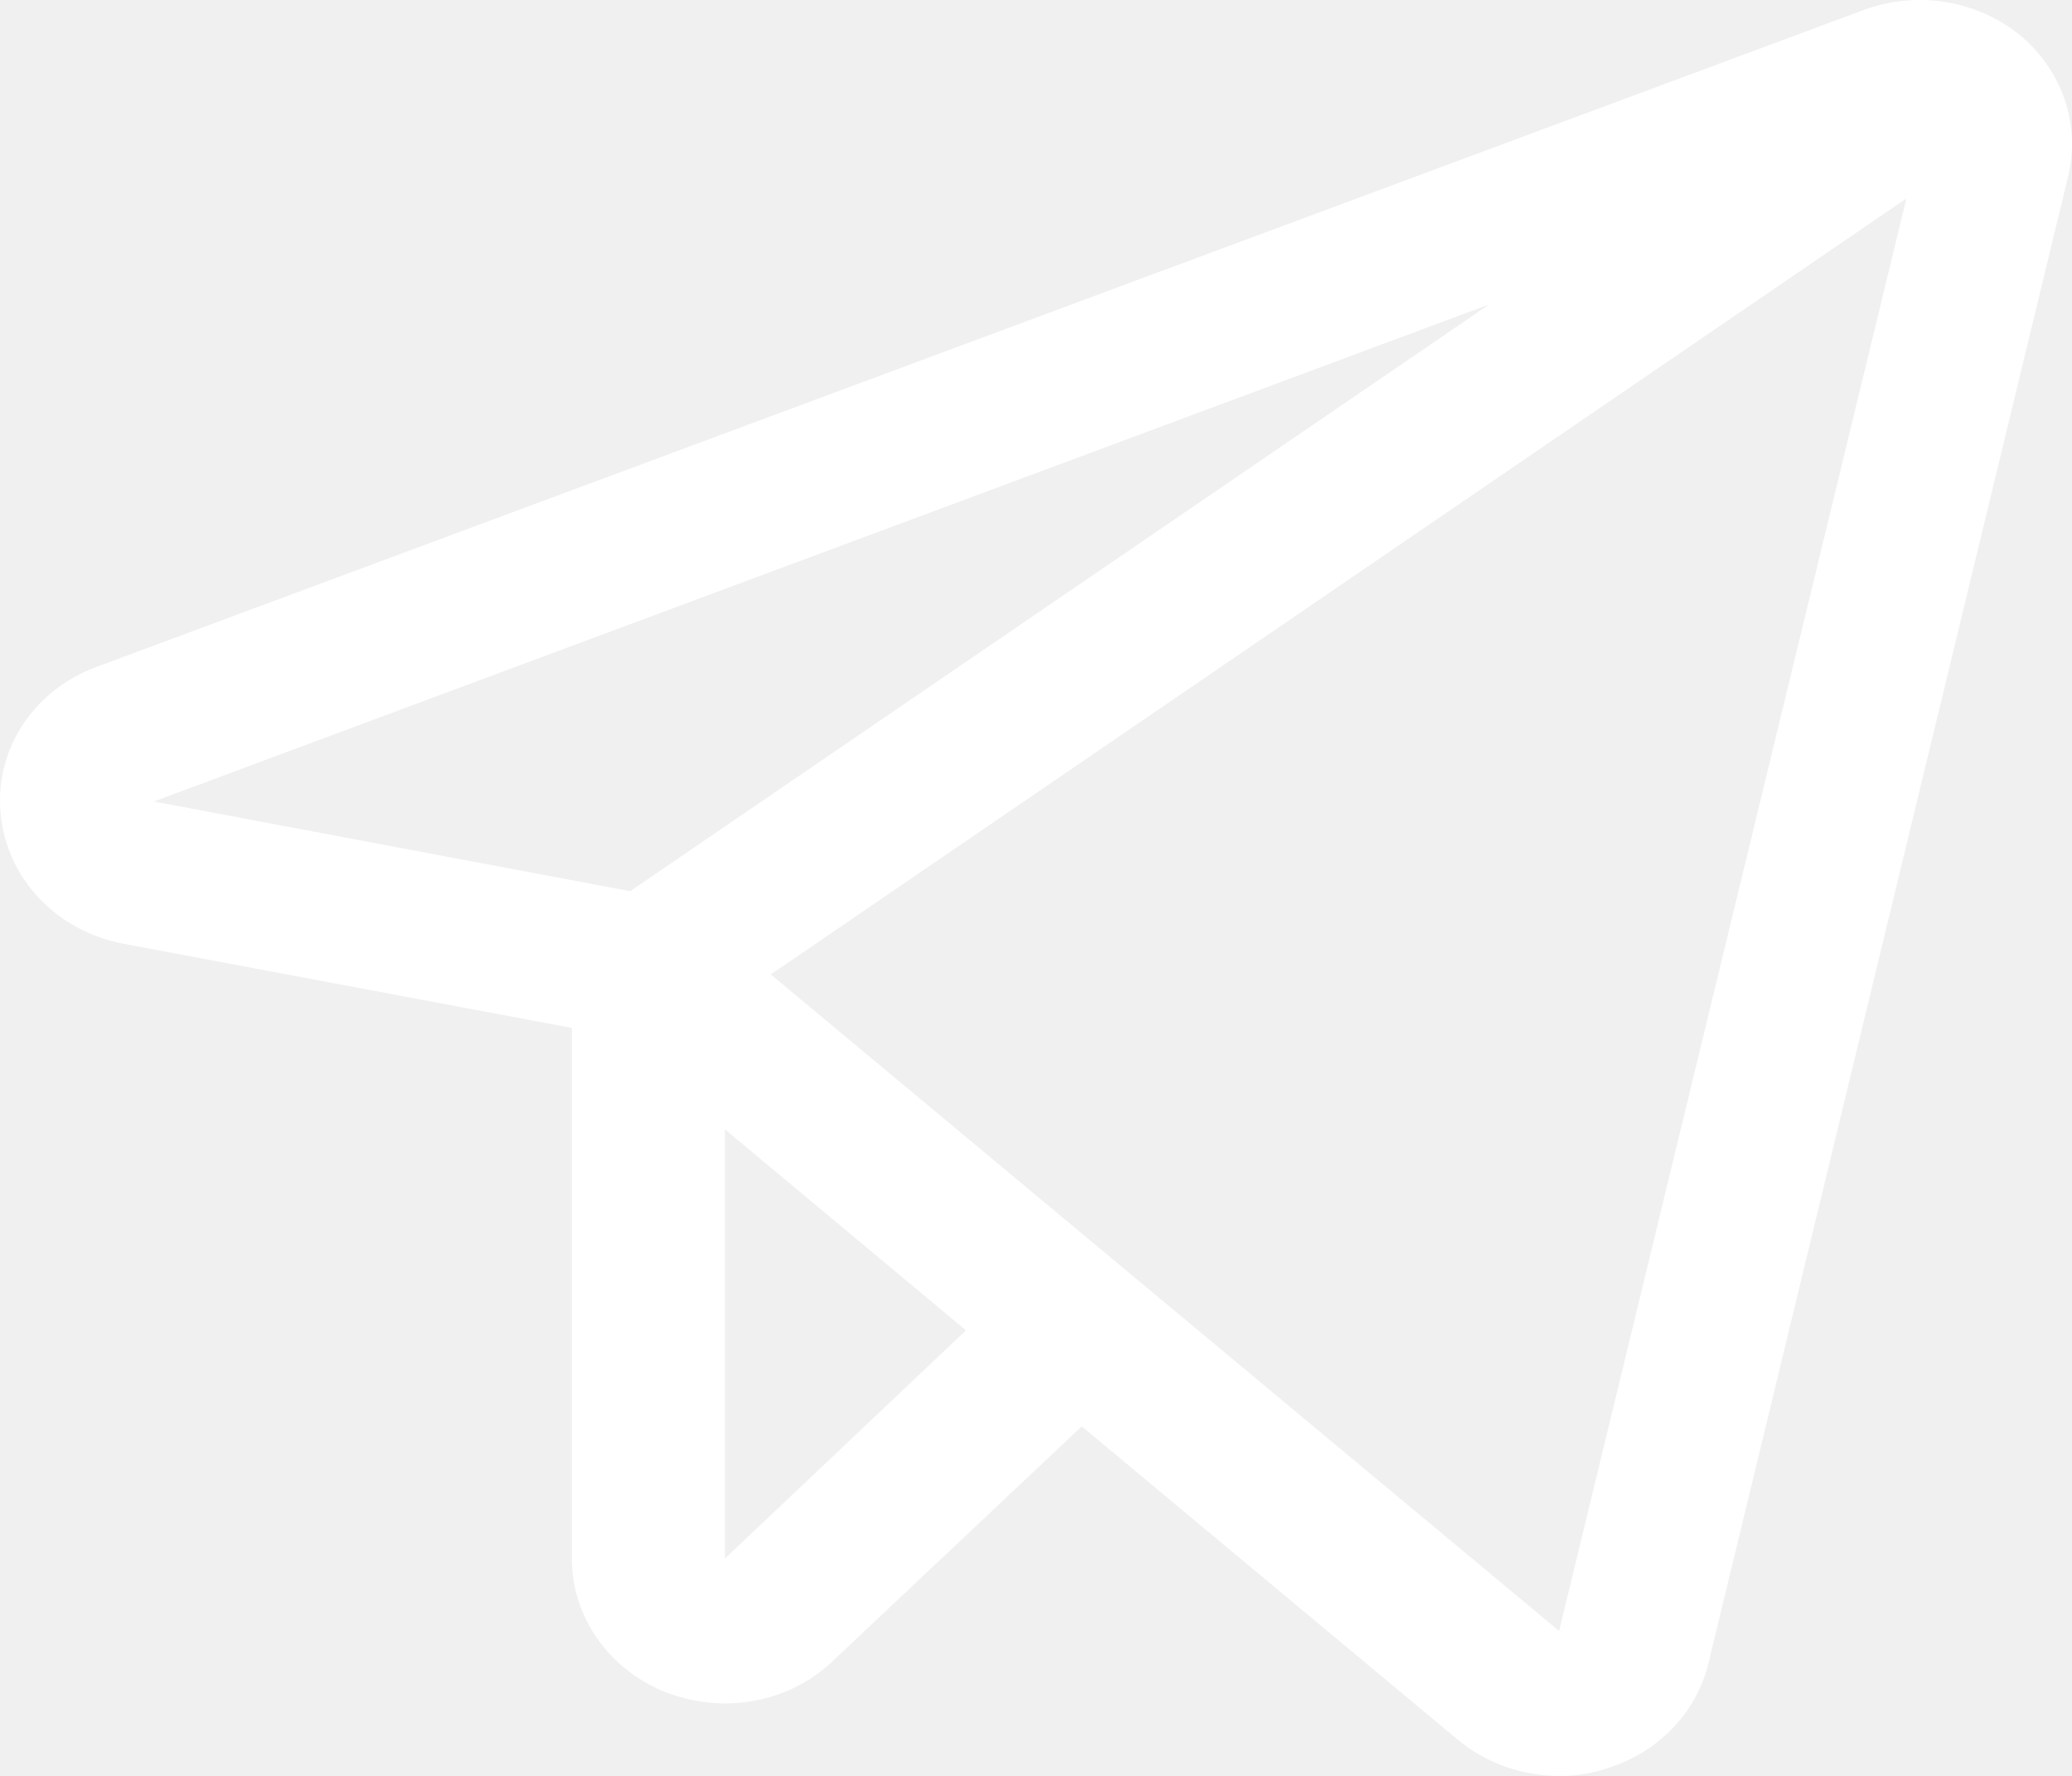
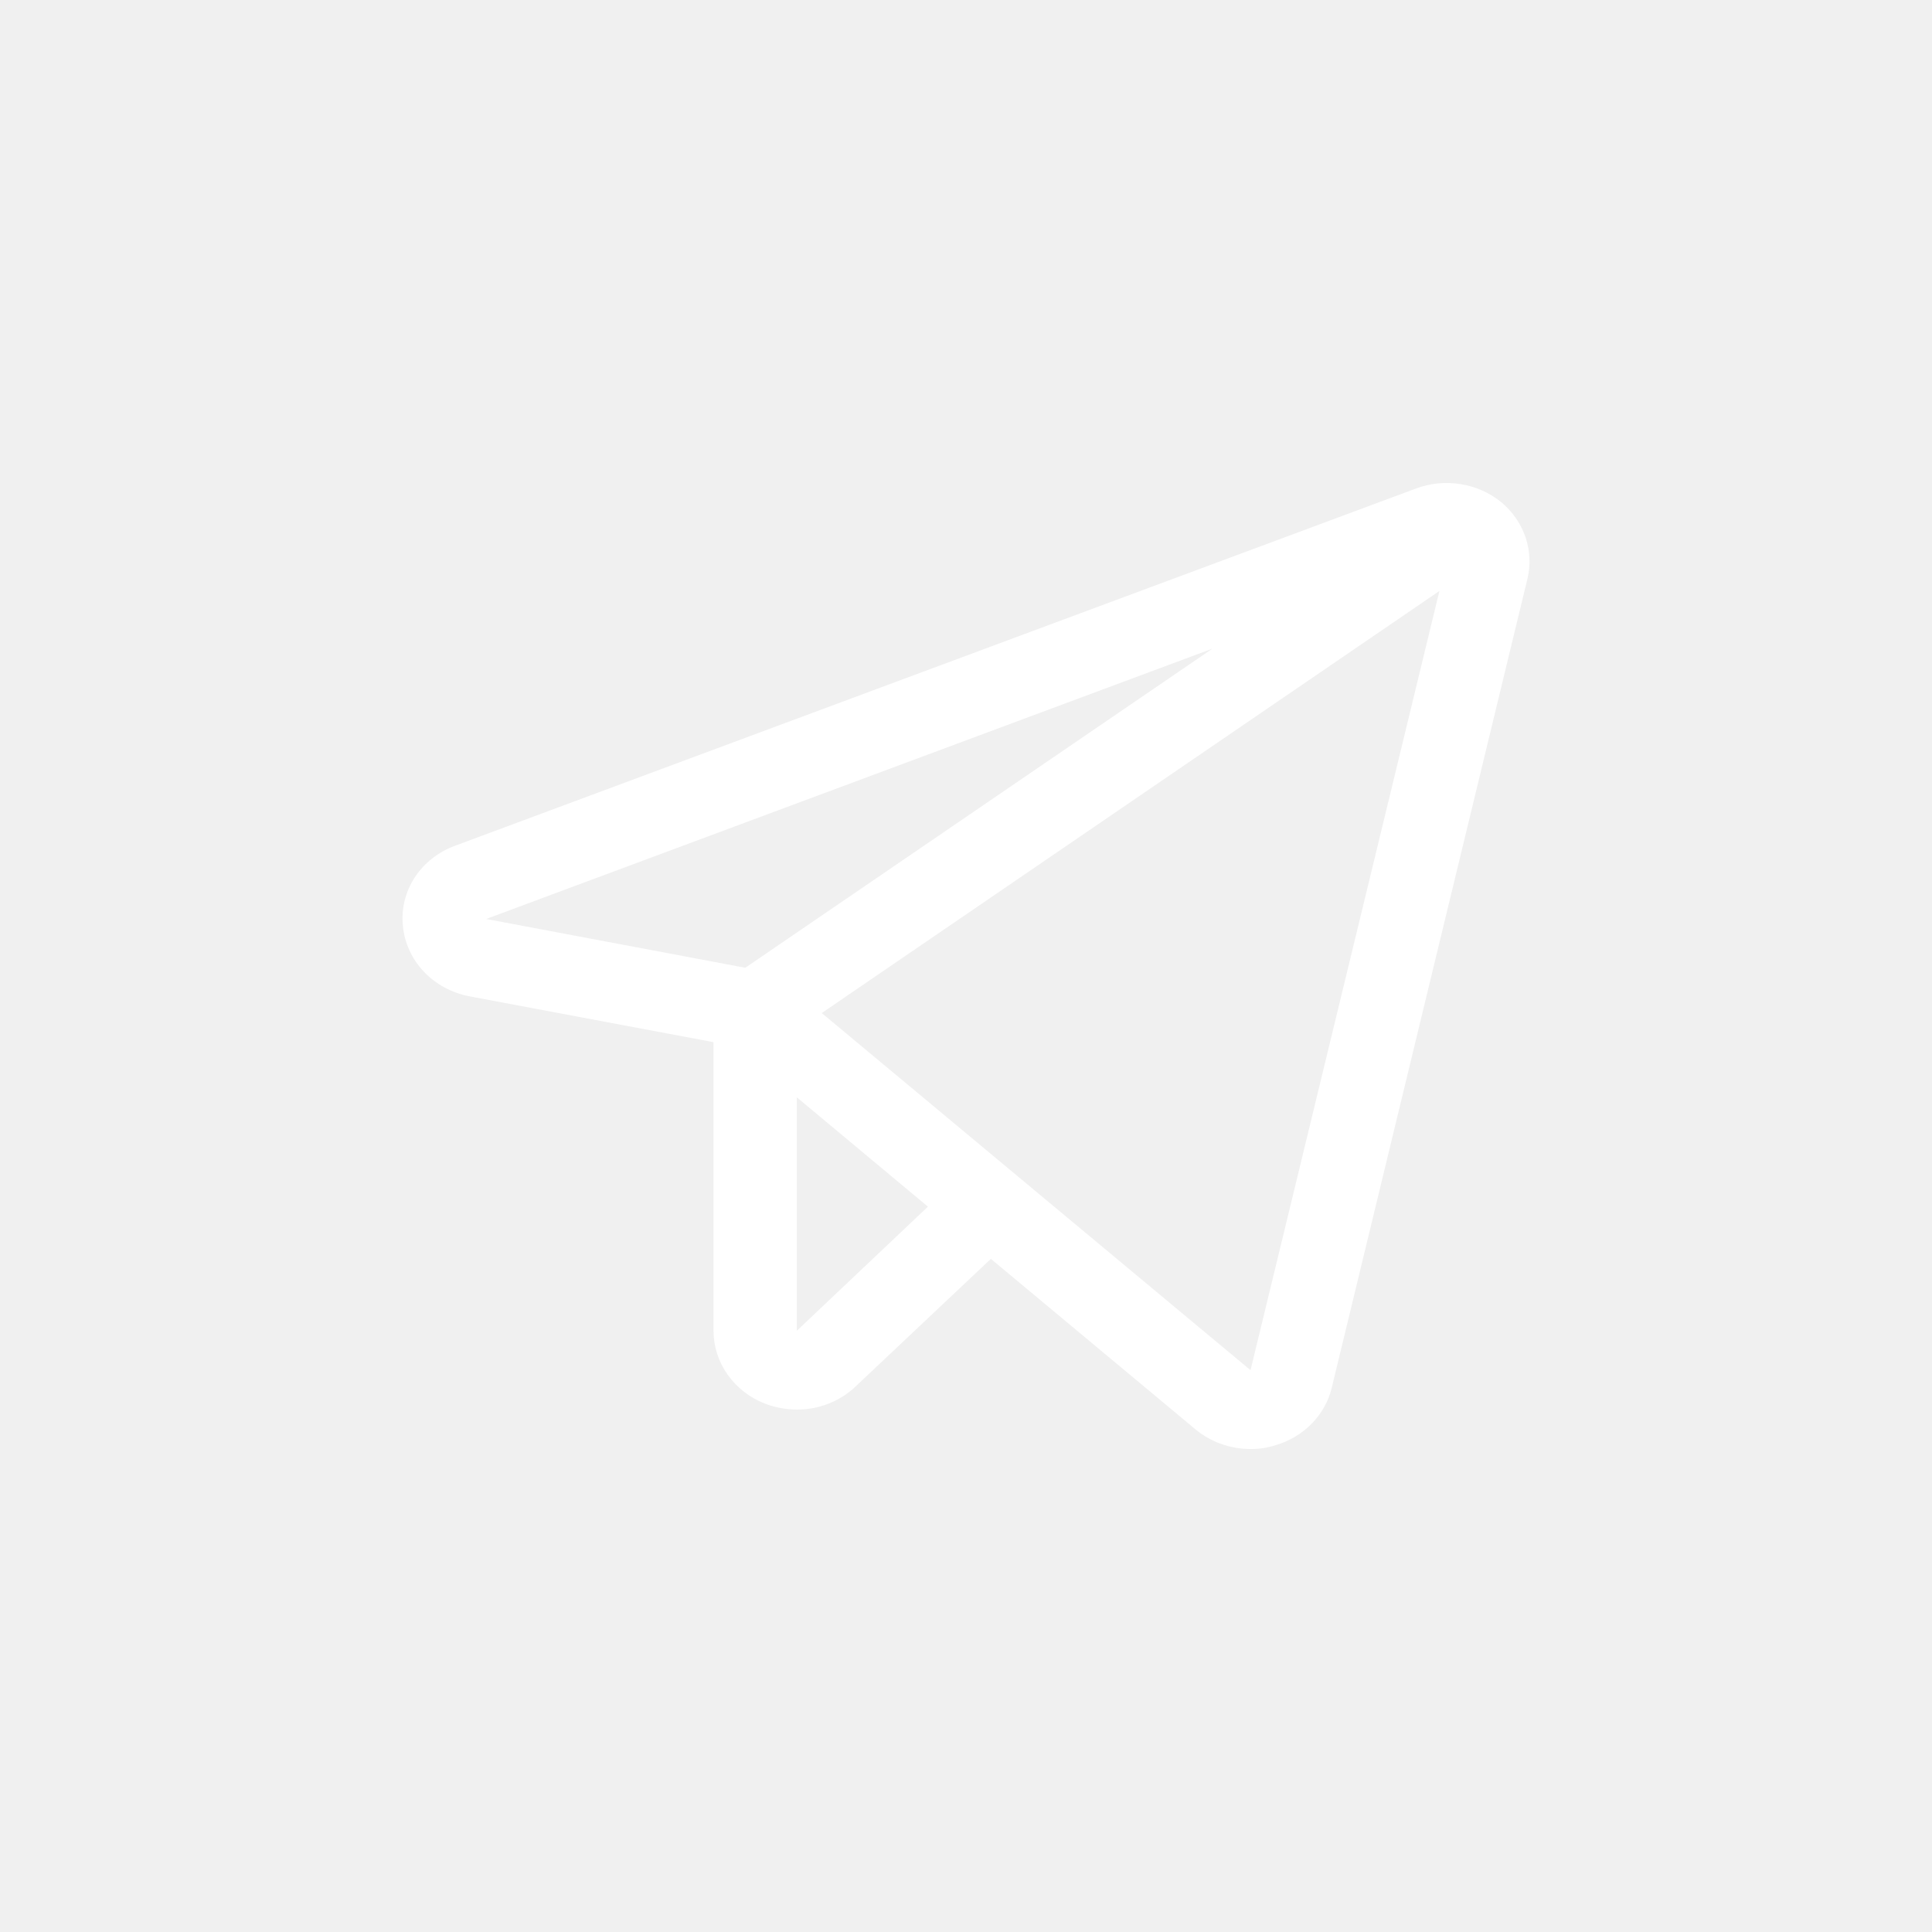
- <svg xmlns="http://www.w3.org/2000/svg" width="28" height="24" viewBox="0 0 28 24" fill="none">
-   <path d="M27.287 0.467C27 0.237 26.653 0.085 26.282 0.026C25.911 -0.032 25.53 0.006 25.18 0.137L1.315 9.009C0.897 9.16 0.542 9.437 0.306 9.797C0.07 10.158 -0.034 10.582 0.01 11.004C0.049 11.425 0.231 11.824 0.529 12.139C0.827 12.455 1.226 12.67 1.664 12.753L7.728 13.892V21.063C7.727 21.451 7.849 21.83 8.077 22.152C8.305 22.475 8.629 22.726 9.007 22.874C9.258 22.969 9.526 23.019 9.796 23.021C10.068 23.021 10.337 22.971 10.588 22.872C10.838 22.774 11.066 22.628 11.257 22.445L14.618 19.276L19.699 23.51C20.074 23.823 20.556 23.997 21.056 24C21.276 24.004 21.495 23.971 21.702 23.902C22.044 23.8 22.351 23.615 22.593 23.366C22.836 23.117 23.006 22.812 23.086 22.482L27.947 2.388C28.032 2.042 28.015 1.68 27.899 1.341C27.783 1.002 27.571 0.7 27.287 0.467ZM8.516 12.044L2.078 10.832L20.125 4.114L8.516 12.044ZM9.796 21.063V15.262L13.054 17.979L9.796 21.063ZM21.069 22.042L10.416 13.169L25.762 2.682L21.069 22.042Z" fill="white" />
+ <svg xmlns="http://www.w3.org/2000/svg" width="48" height="48" viewBox="0 0 48 48" fill="none">
+   <path d="M37.287 12.467C37 12.237 36.653 12.085 36.282 12.027C35.911 11.968 35.53 12.006 35.18 12.137L11.315 21.009C10.897 21.16 10.542 21.437 10.306 21.797C10.07 22.158 9.966 22.581 10.01 23.003C10.049 23.425 10.231 23.824 10.529 24.139C10.827 24.455 11.226 24.67 11.664 24.753L17.727 25.892V33.063C17.727 33.451 17.849 33.83 18.077 34.152C18.305 34.475 18.628 34.726 19.007 34.874C19.258 34.969 19.526 35.019 19.796 35.021C20.068 35.022 20.337 34.971 20.588 34.872C20.838 34.774 21.066 34.629 21.257 34.446L24.618 31.276L29.699 35.51C30.074 35.823 30.556 35.997 31.056 36C31.276 36.004 31.495 35.971 31.702 35.902C32.044 35.8 32.351 35.615 32.593 35.366C32.836 35.117 33.006 34.812 33.086 34.482L37.947 14.388C38.032 14.042 38.015 13.68 37.899 13.341C37.783 13.002 37.571 12.7 37.287 12.467ZM18.516 24.044L12.078 22.832L30.125 16.114L18.516 24.044ZM19.796 33.063V27.262L23.054 29.979L19.796 33.063ZM31.069 34.042L20.416 25.169L35.762 14.682L31.069 34.042Z" fill="white" />
</svg>
